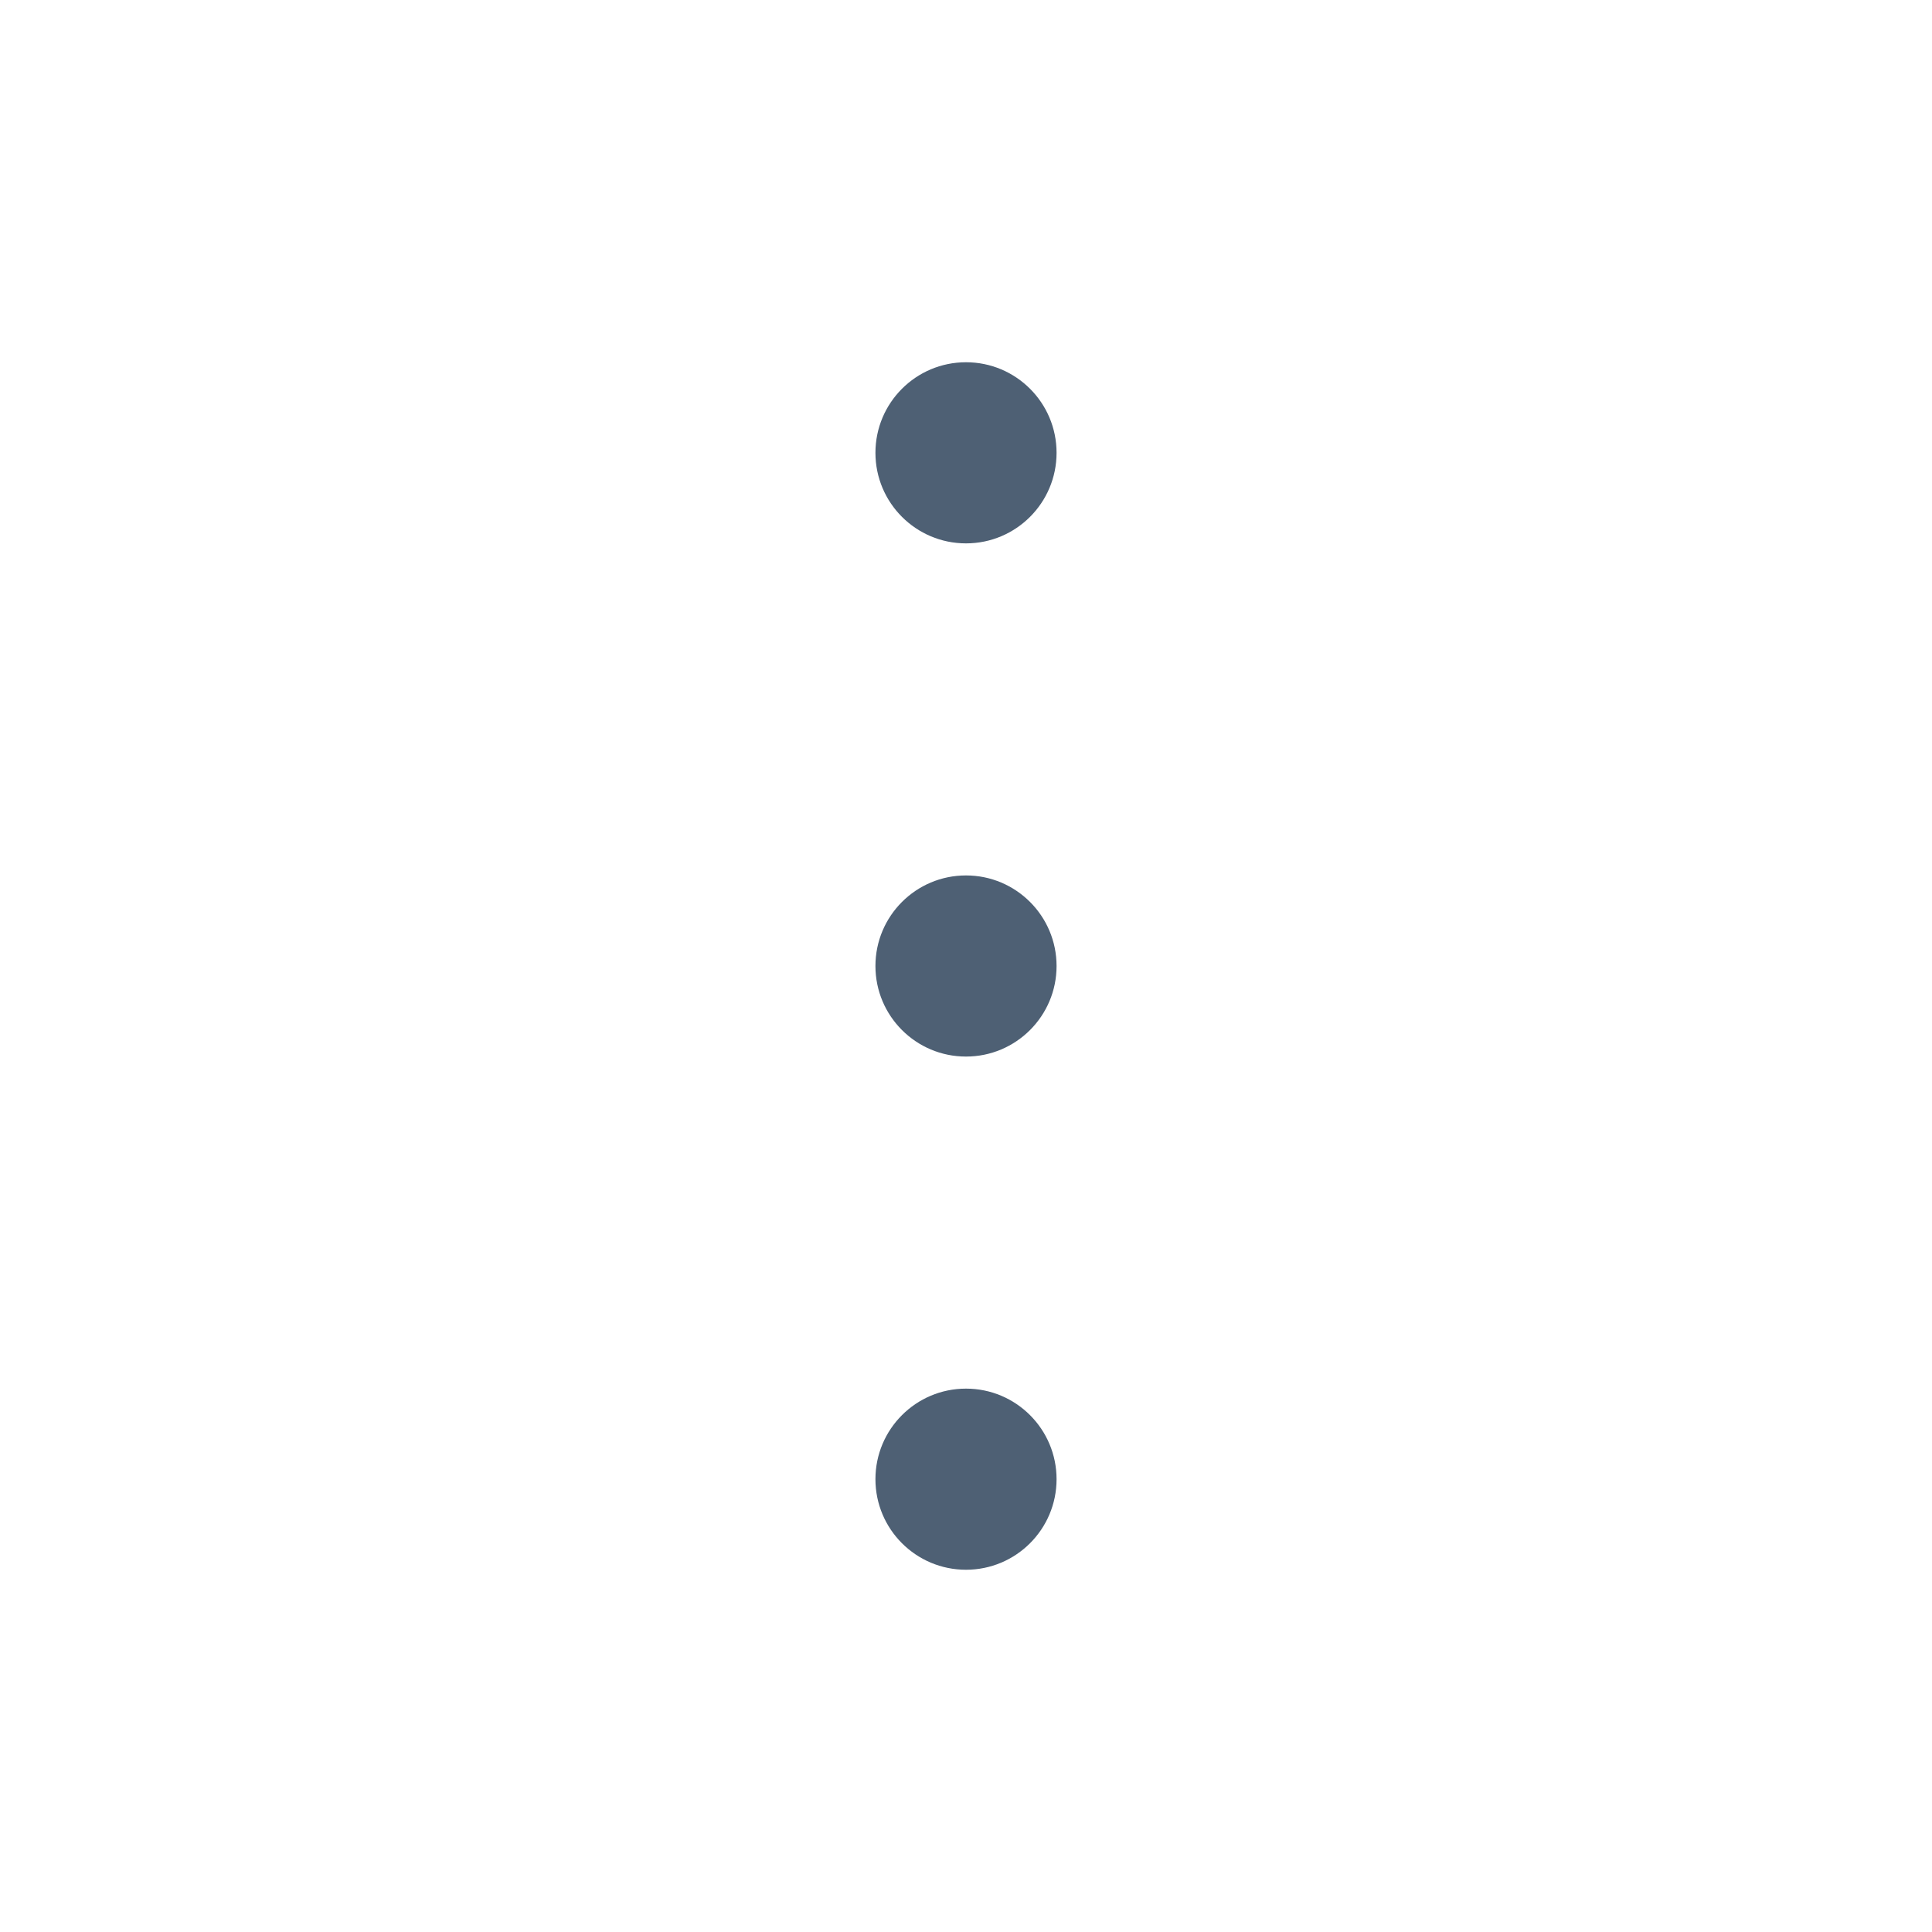
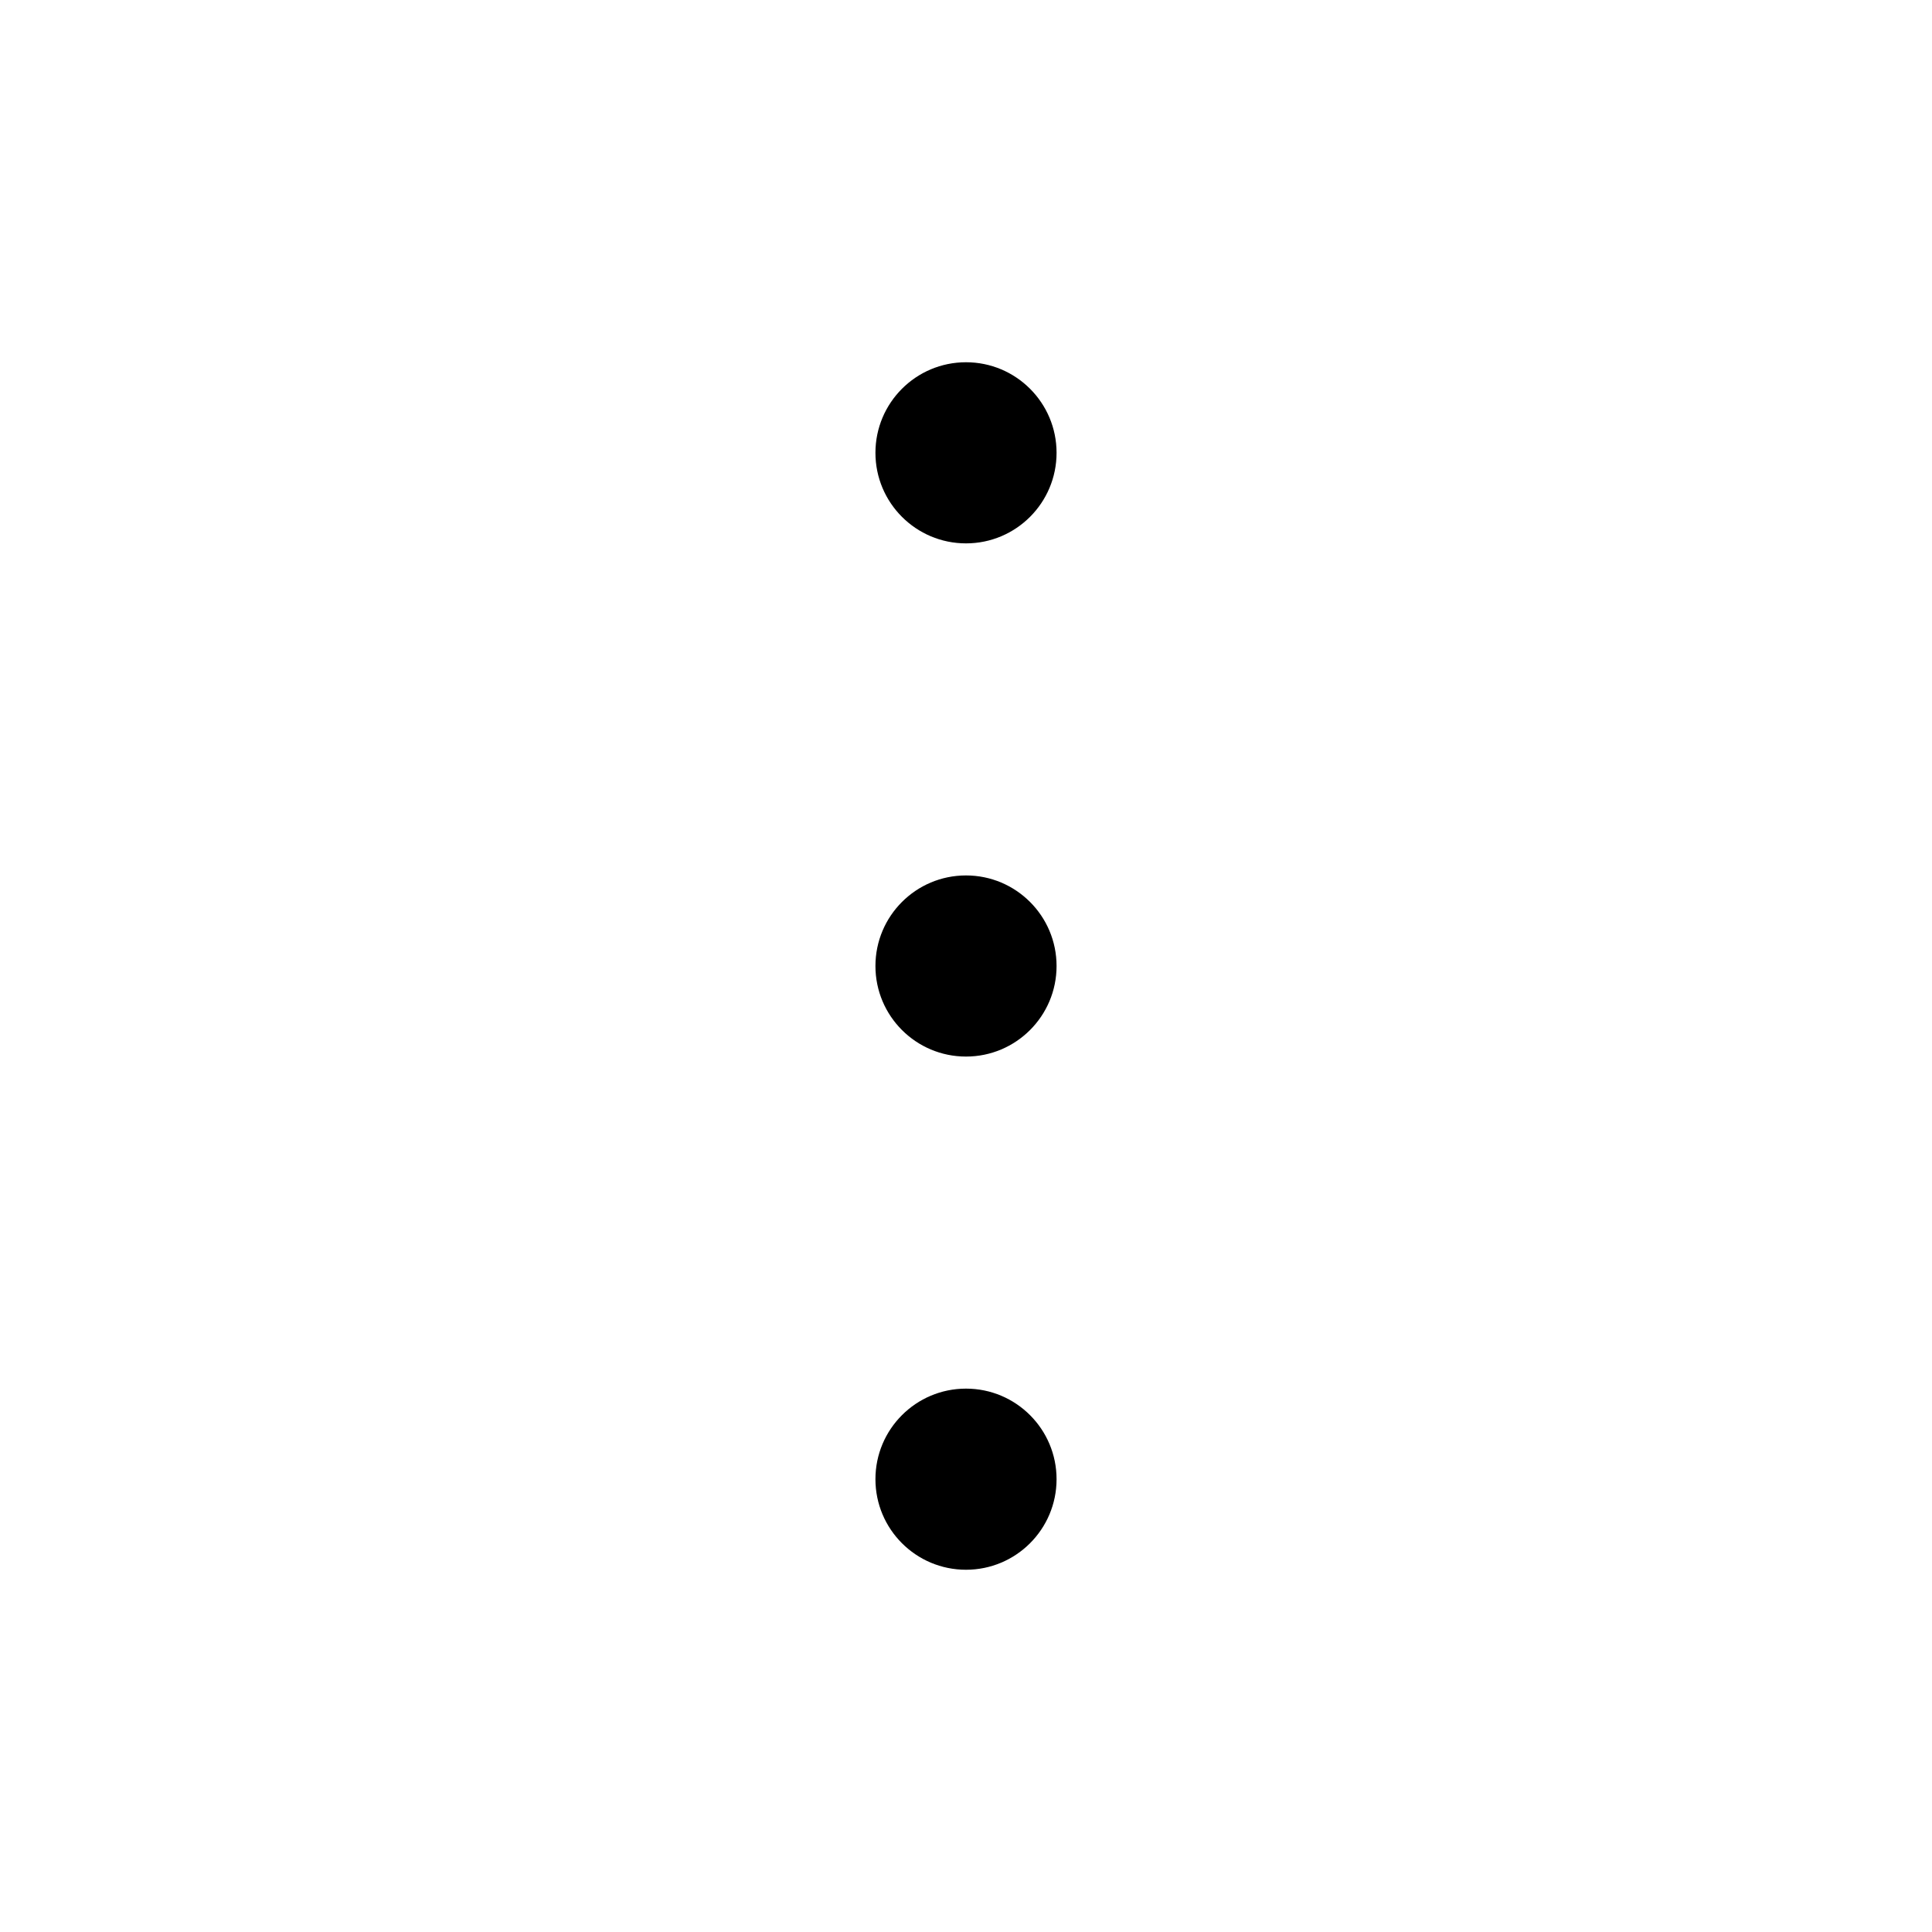
- <svg xmlns="http://www.w3.org/2000/svg" width="24" height="24" fill="#4e6074" viewBox="0 0 256 256">
+ <svg xmlns="http://www.w3.org/2000/svg" width="32" height="32" fill="#000000" viewBox="0 0 256 256">
  <path d="M140,128a12,12,0,1,1-12-12A12,12,0,0,1,140,128ZM128,72a12,12,0,1,0-12-12A12,12,0,0,0,128,72Zm0,112a12,12,0,1,0,12,12A12,12,0,0,0,128,184Z" />
</svg>
